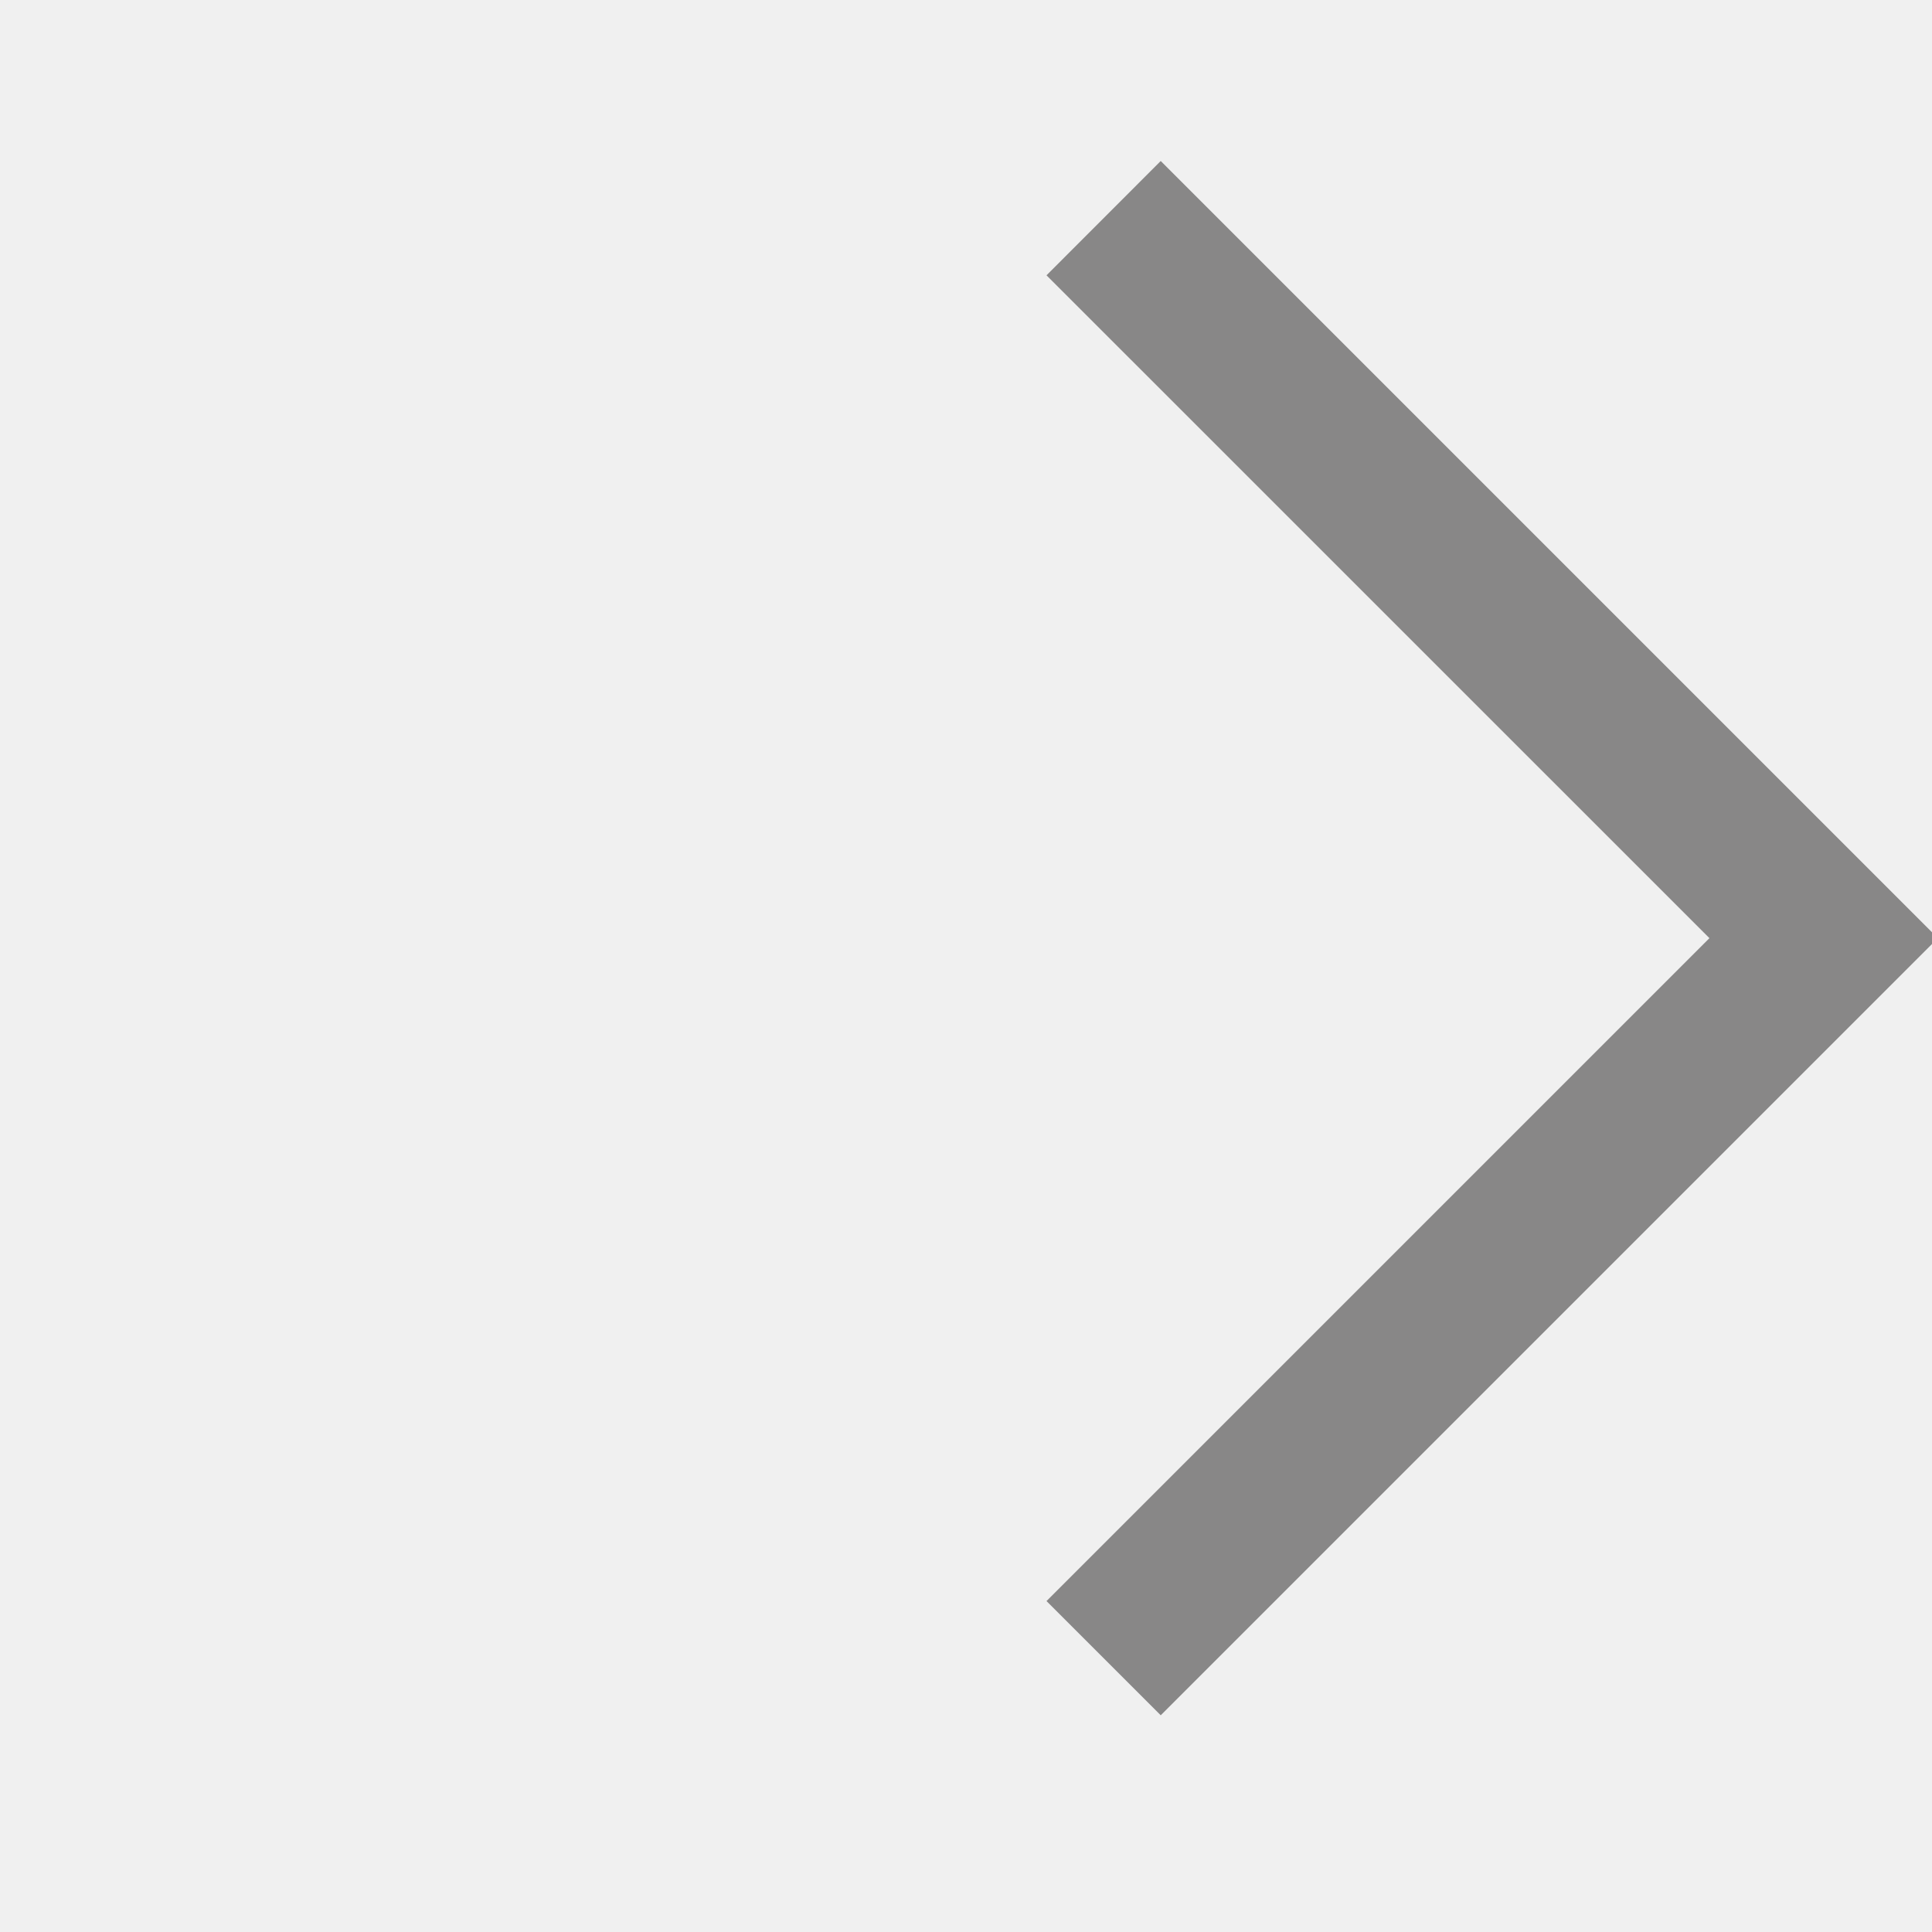
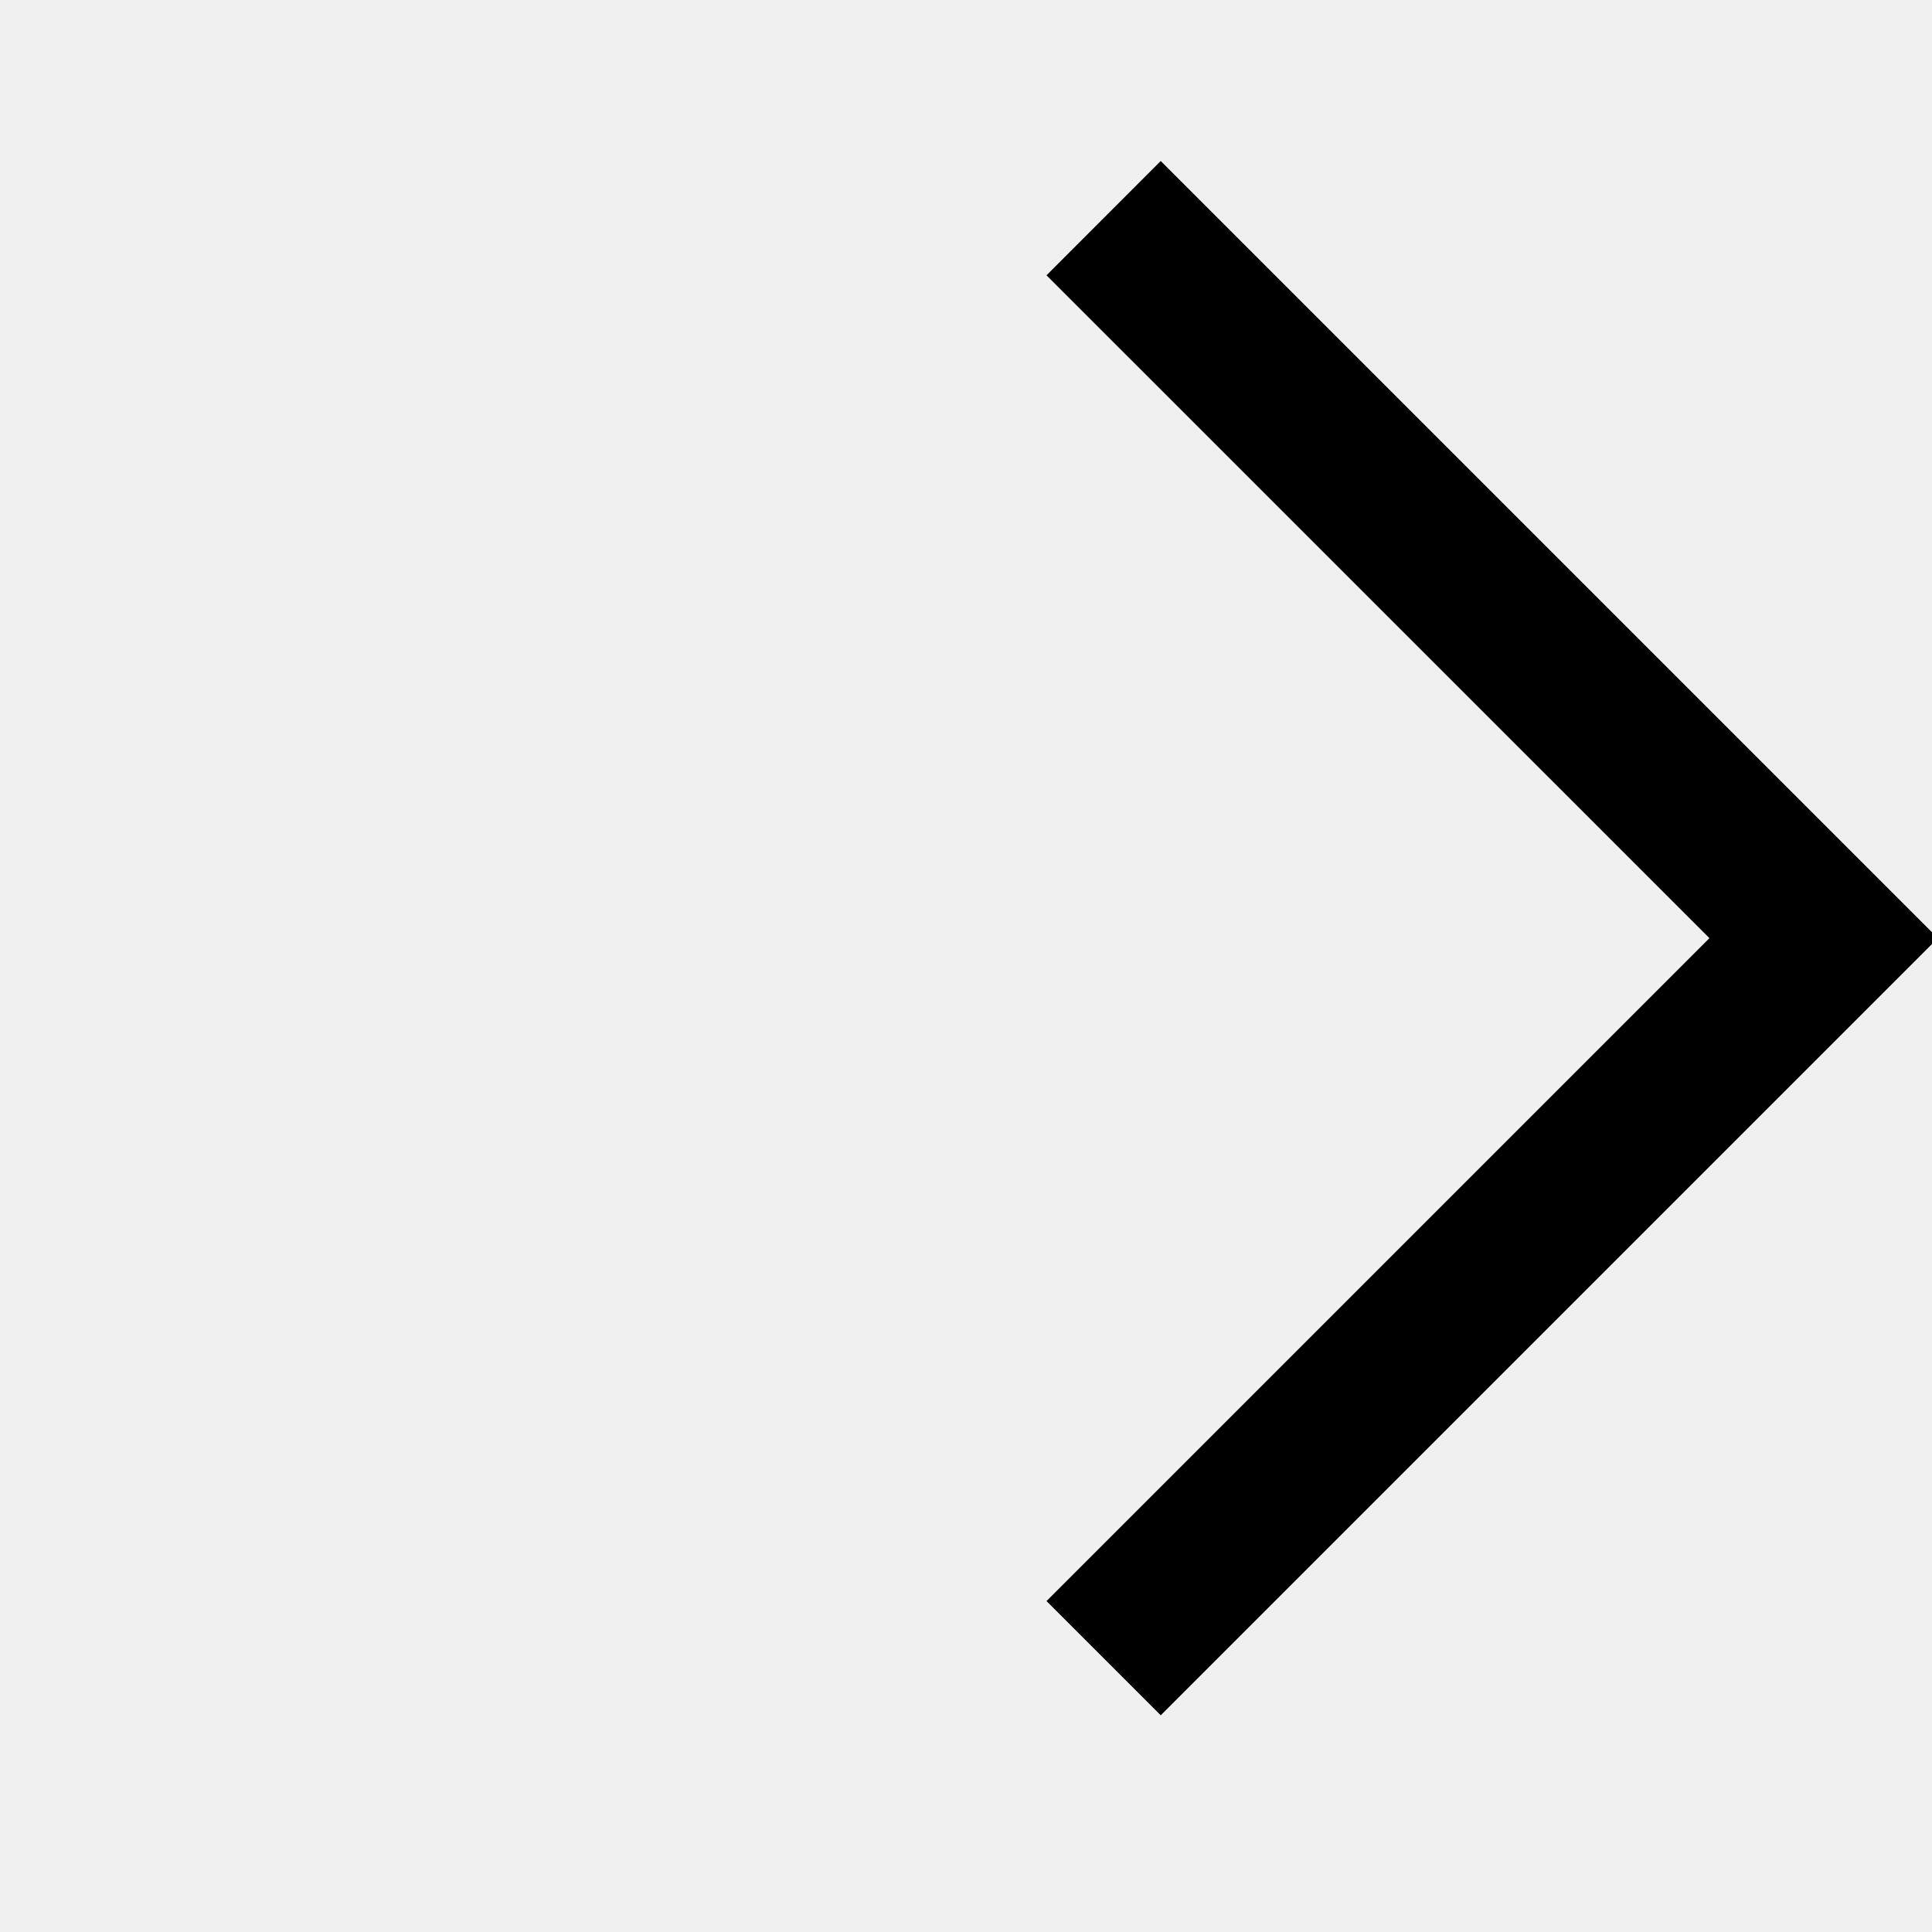
- <svg xmlns="http://www.w3.org/2000/svg" width="24" height="24" viewBox="0 0 24 24" fill="none">
+ <svg xmlns="http://www.w3.org/2000/svg" width="24" height="24" viewBox="0 0 24 24" fill="white">
  <g clip-path="url(#clip0_4893_20156)">
-     <path d="M14.419 21.308L13 19.889L21.235 11.654L13 3.42L14.419 2L24.073 11.654L14.419 21.308Z" fill="#888787" />
+     <path d="M14.419 21.308L13 19.889L21.235 11.654L13 3.42L14.419 2L24.073 11.654L14.419 21.308Z" fill="currentColor" />
  </g>
  <defs>
    <clipPath id="clip0_4893_20156">
      <rect width="24" height="24" fill="white" />
    </clipPath>
  </defs>
</svg>
